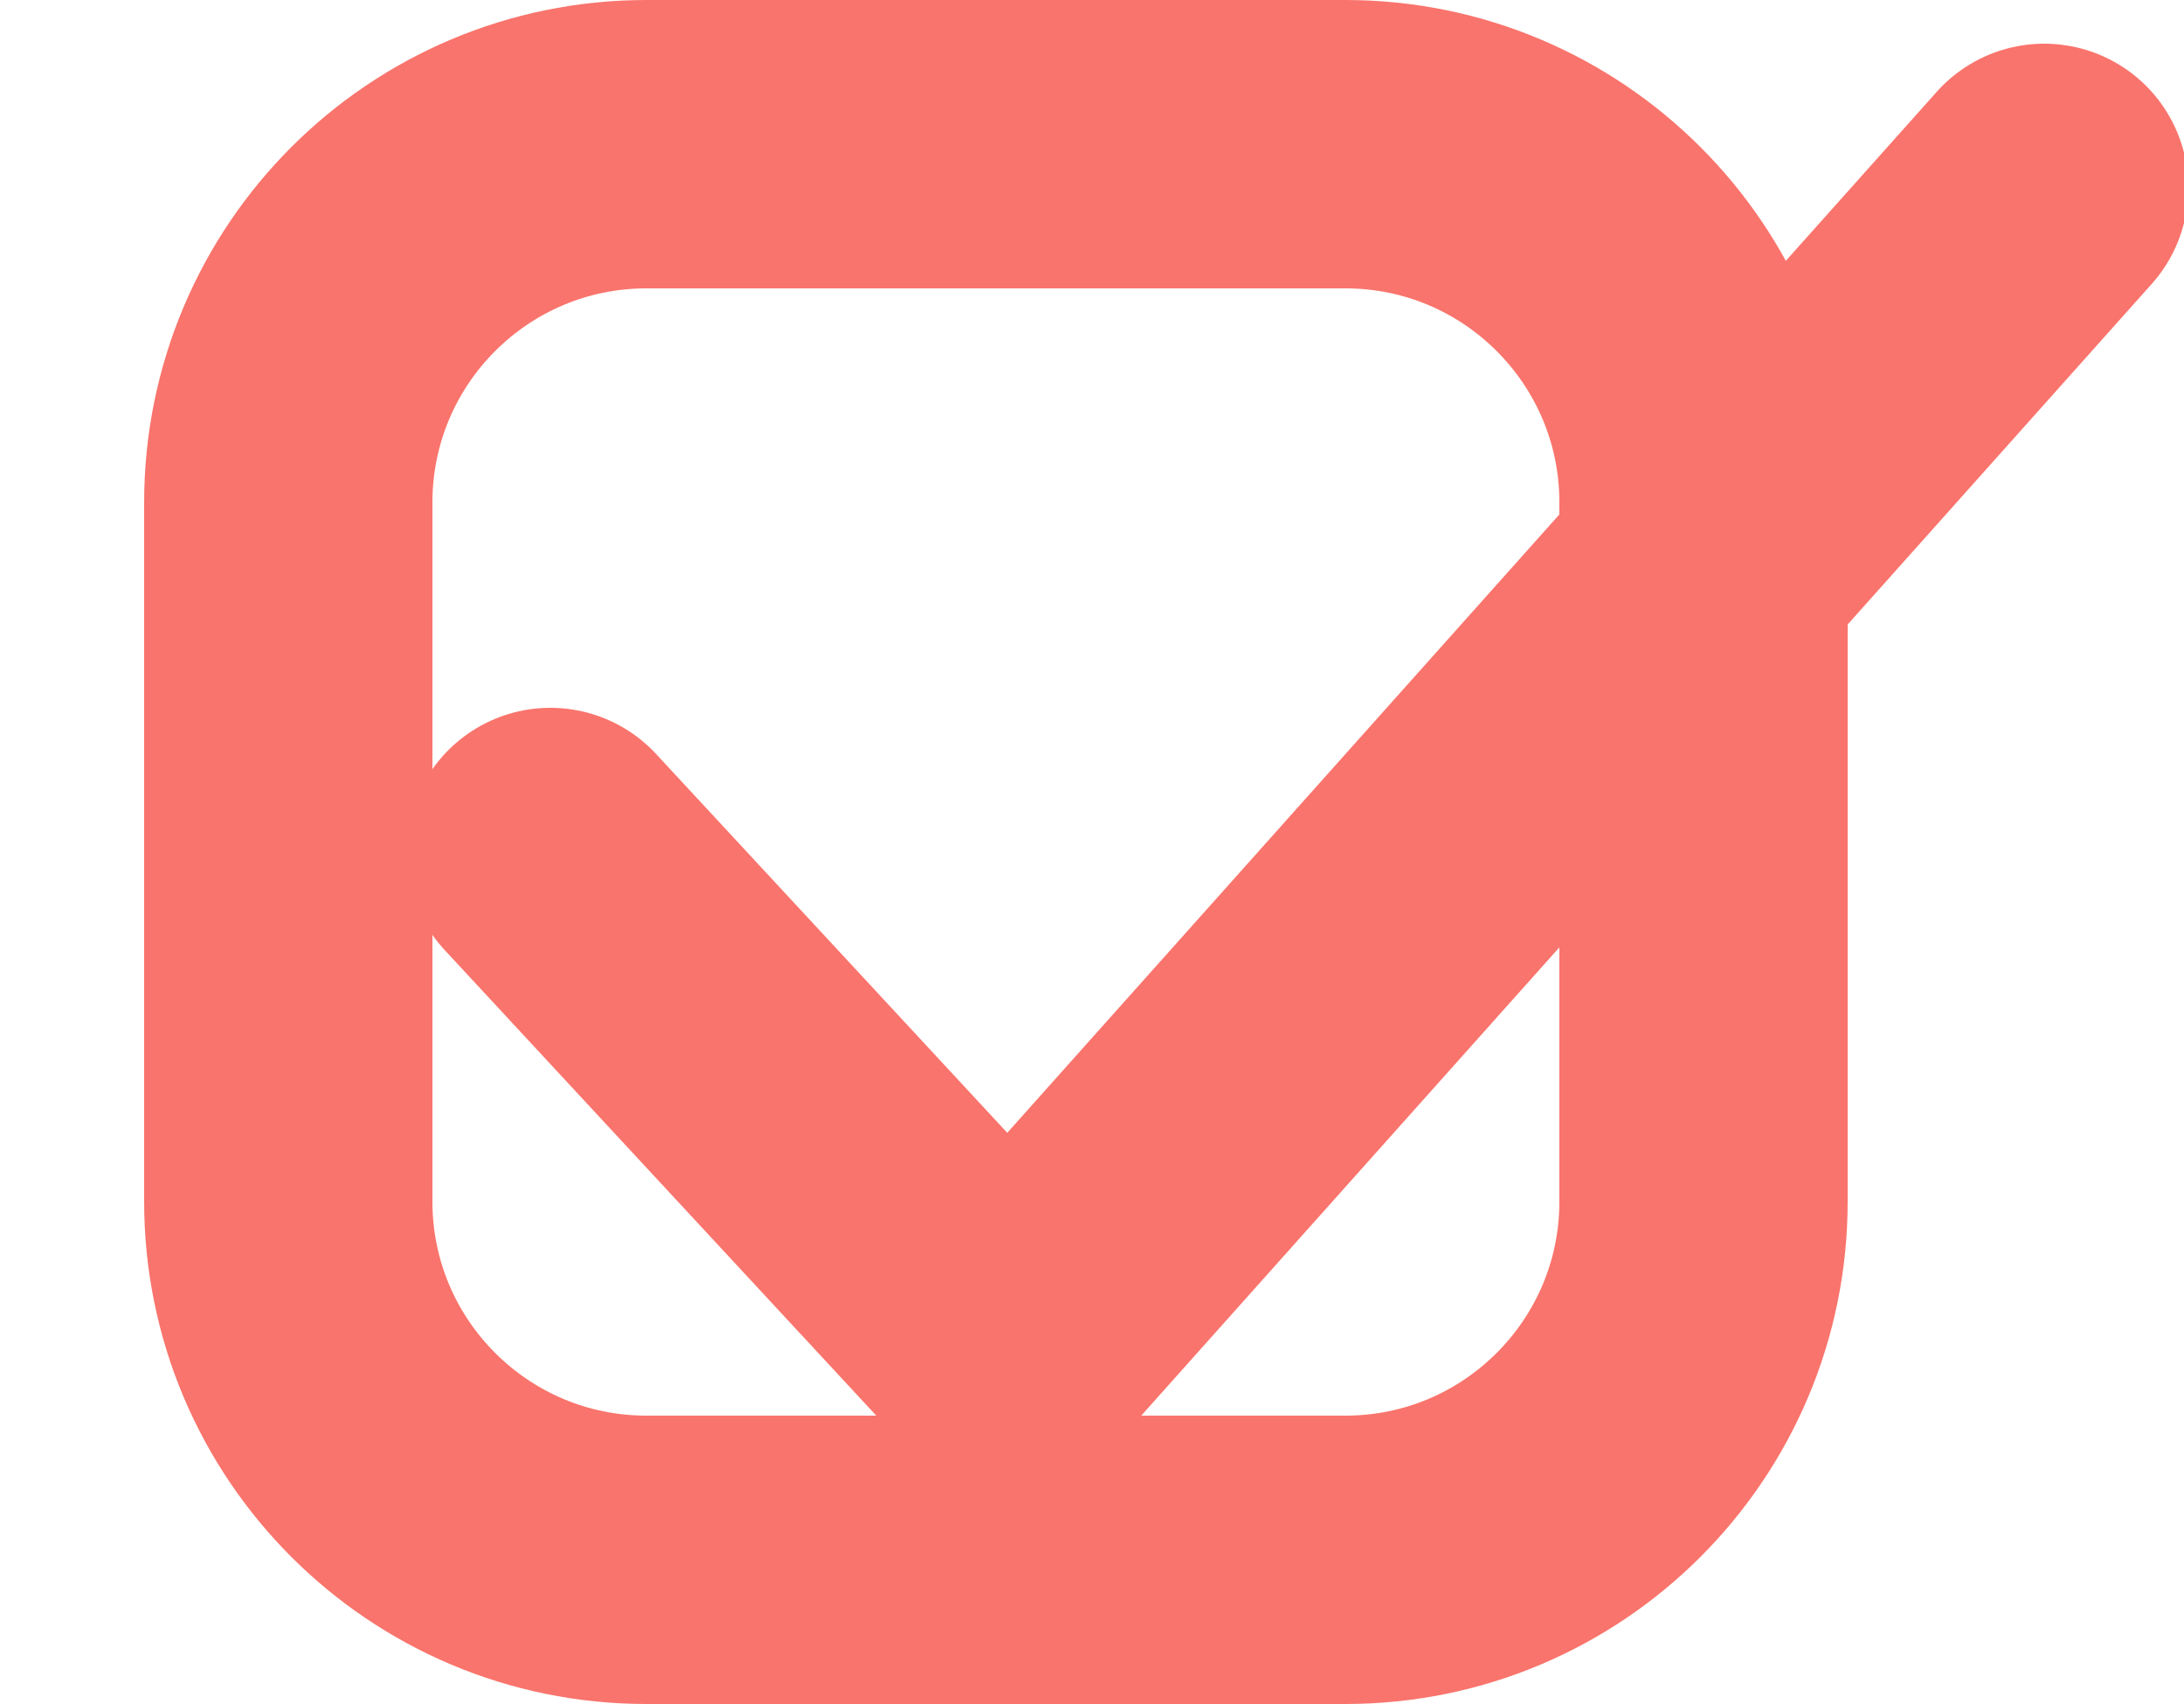
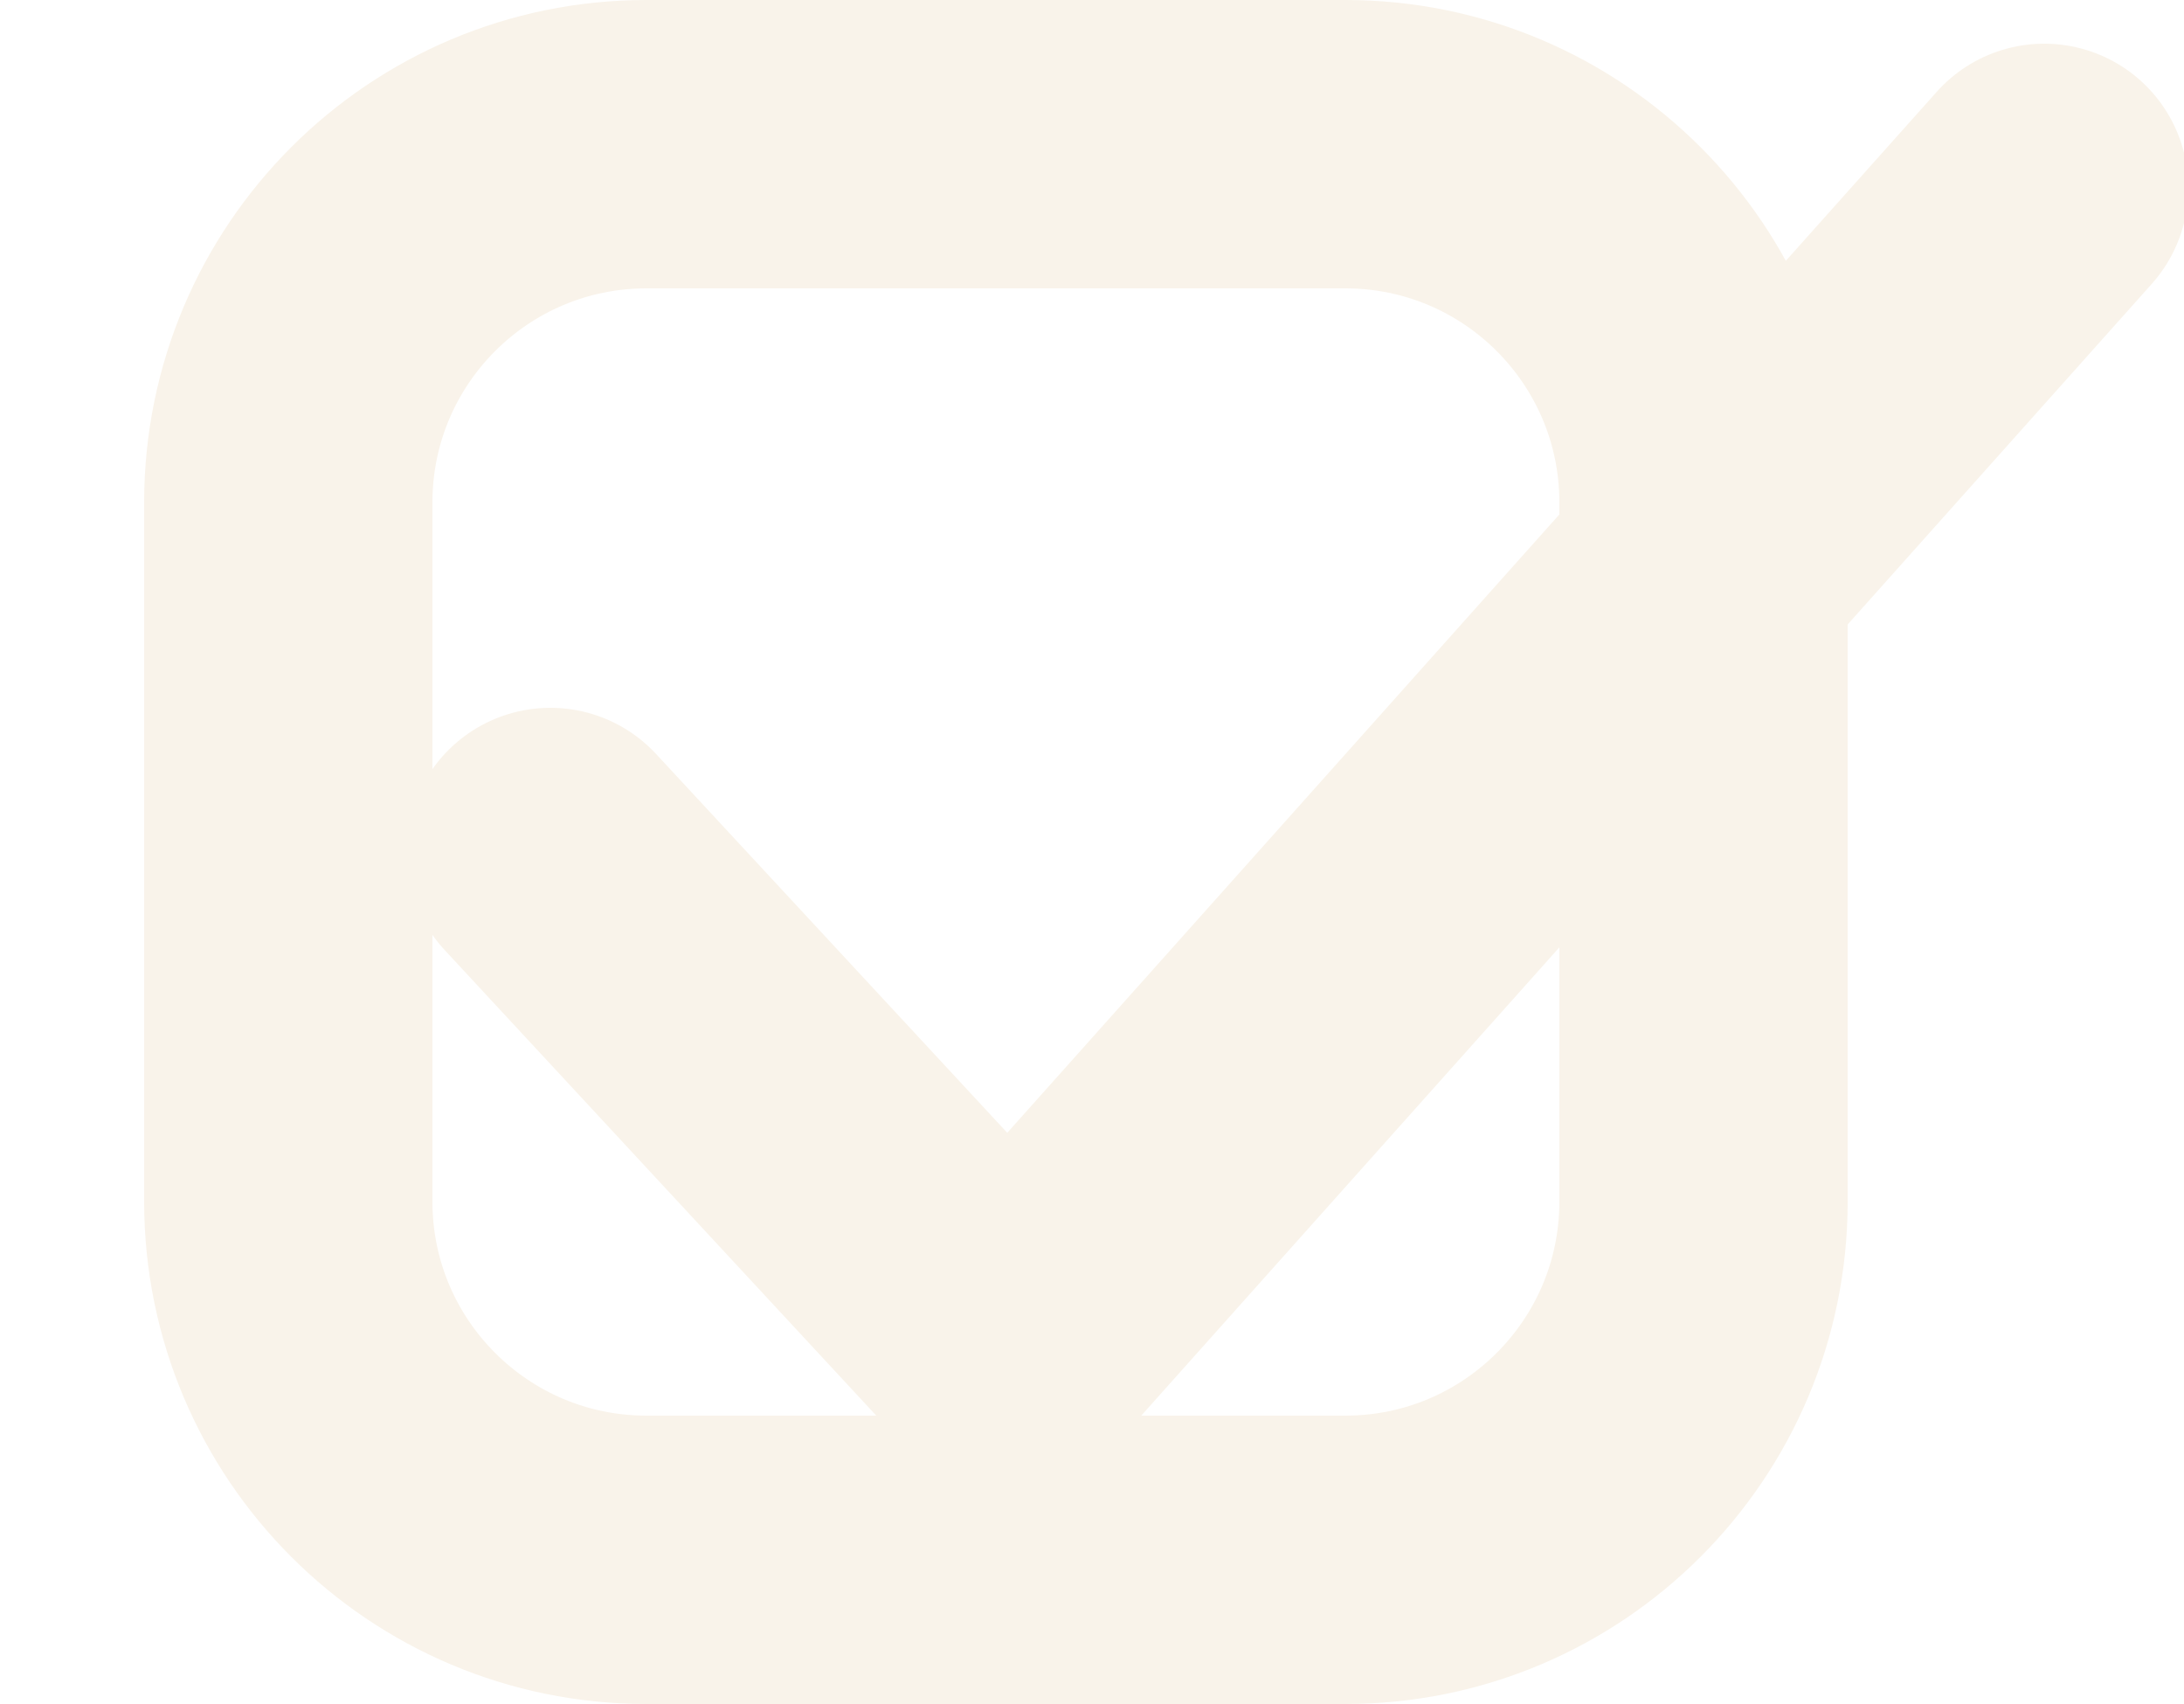
<svg xmlns="http://www.w3.org/2000/svg" width="250px" height="195px" viewBox="0 0 217 195" version="1.1">
  <g id="Page-1" stroke="none" stroke-width="1" fill="none" fill-rule="evenodd">
-     <g id="Artboard-Copy-2" transform="translate(0, -98)" stroke="#f9746c" stroke-width="33">
+     <g id="Artboard-Copy-2" transform="translate(0, -98)" stroke="#f9f3ea" stroke-width="33">
      <g id="Group" transform="translate(0, 98)">
        <rect id="Rectangle" x="16.5" y="16.5" width="162" height="162" rx="41" />
        <path d="M46.5,97.5 L97.5,152.5" id="Line-8" stroke-linecap="round" stroke-linejoin="bevel" />
        <path d="M100.5,152.5 L217.5,21.5" id="Line-9" stroke-linecap="round" stroke-linejoin="bevel" />
      </g>
    </g>
  </g>
</svg>
